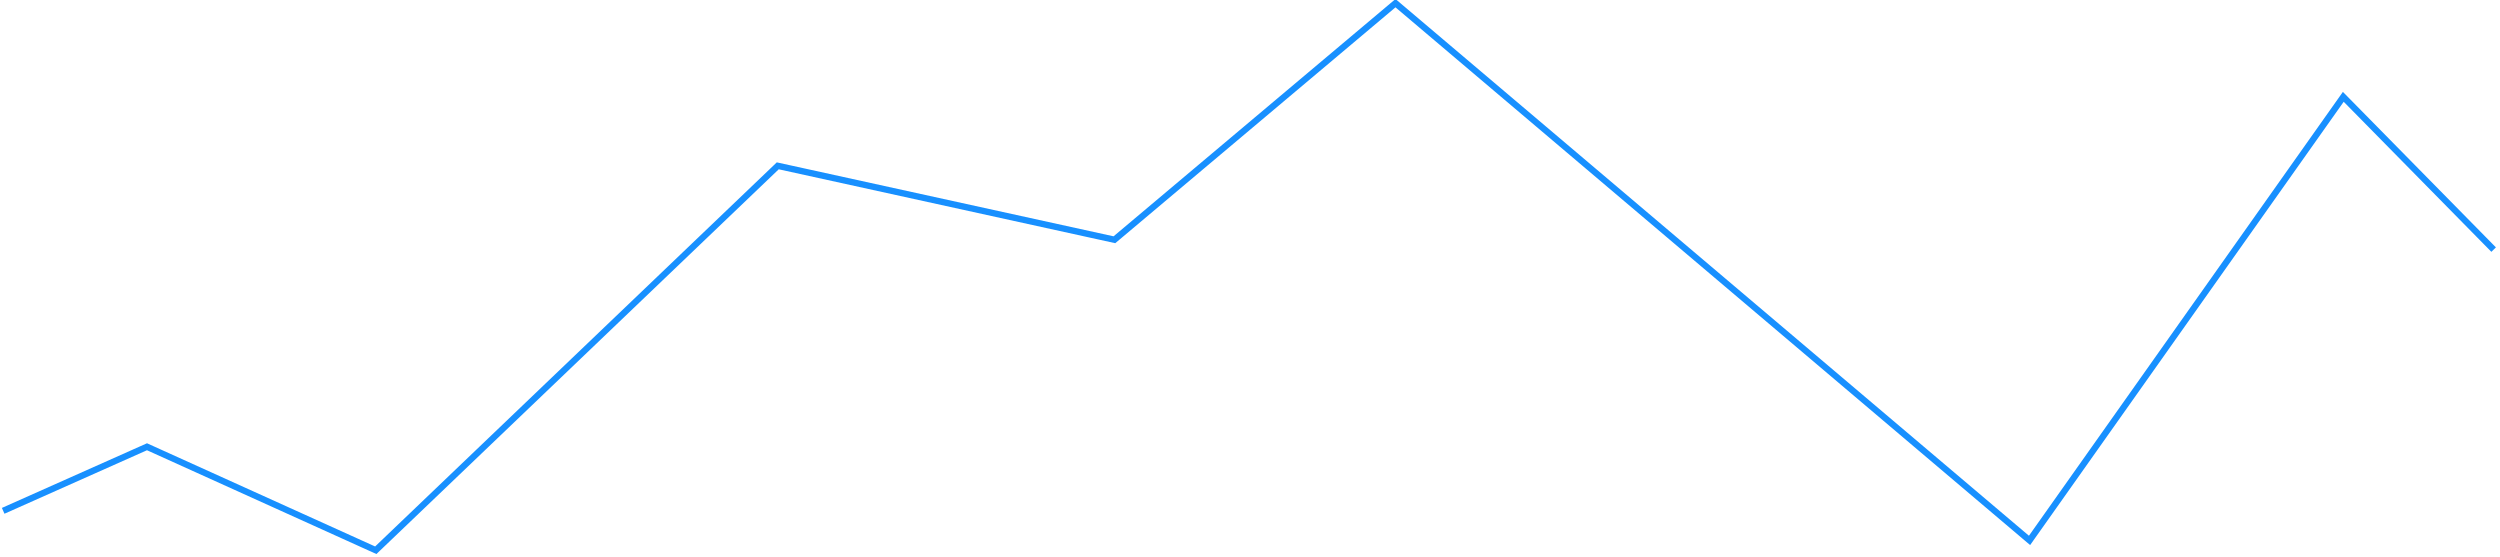
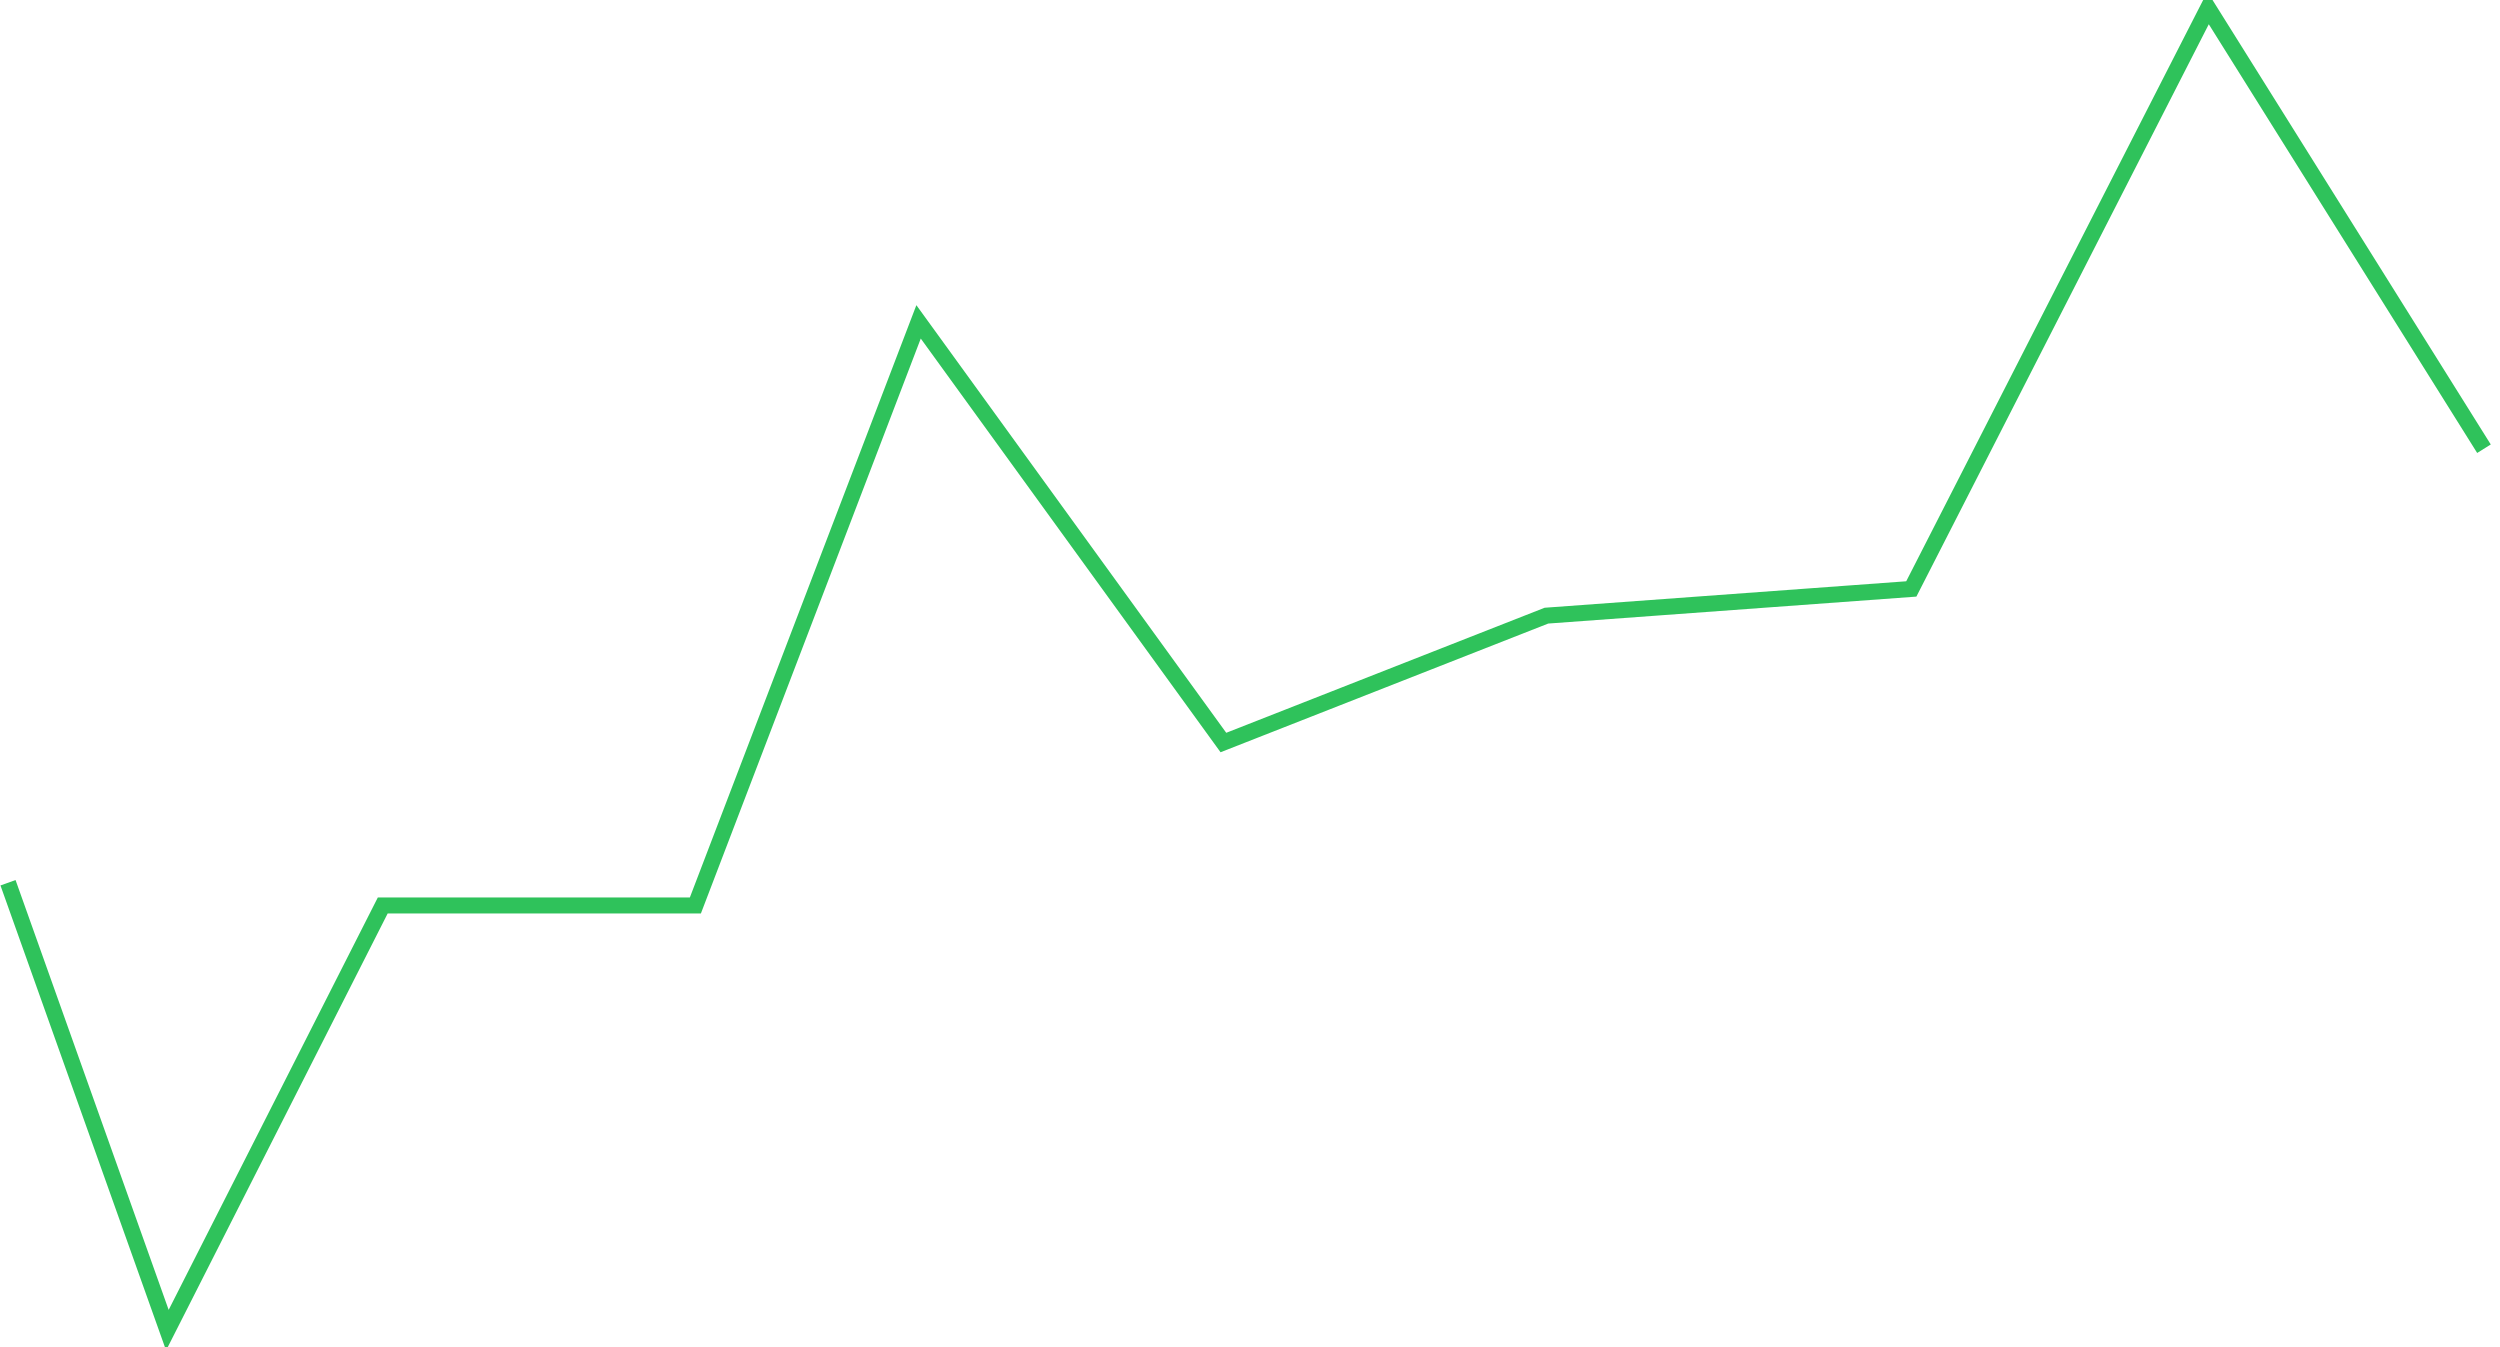
- <svg xmlns="http://www.w3.org/2000/svg" version="1.1" width="786px" height="175px">
-   <g transform="matrix(1 0 0 1 -46 -545 )">
-     <path d="M 0 159.604  L 45.213 139.459  L 117.142 172  L 243.531 51.135  L 349.37 74.378  L 437.74 0  L 637.087 168.901  L 735.732 29.441  L 783 77.477  " stroke-width="2" stroke-dasharray="0" stroke="rgba(24, 144, 255, 1)" fill="none" transform="matrix(1 0 0 1 47 546 )" class="stroke" />
+ <svg xmlns="http://www.w3.org/2000/svg" version="1.1" width="312px" height="168px">
+   <g transform="matrix(1 0 0 1 -46 -548 )">
+     <path d="M 0 109.167  L 19.888 165  L 46.768 112  L 85.784 112  L 113.637 39.167  L 151.68 91.667  L 191.994 75.833  L 237.531 72.5  L 274.568 0  L 309 55  " stroke-width="2" stroke-dasharray="0" stroke="rgba(47, 194, 91, 1)" fill="none" transform="matrix(1 0 0 1 47 549 )" class="stroke" />
  </g>
</svg>
